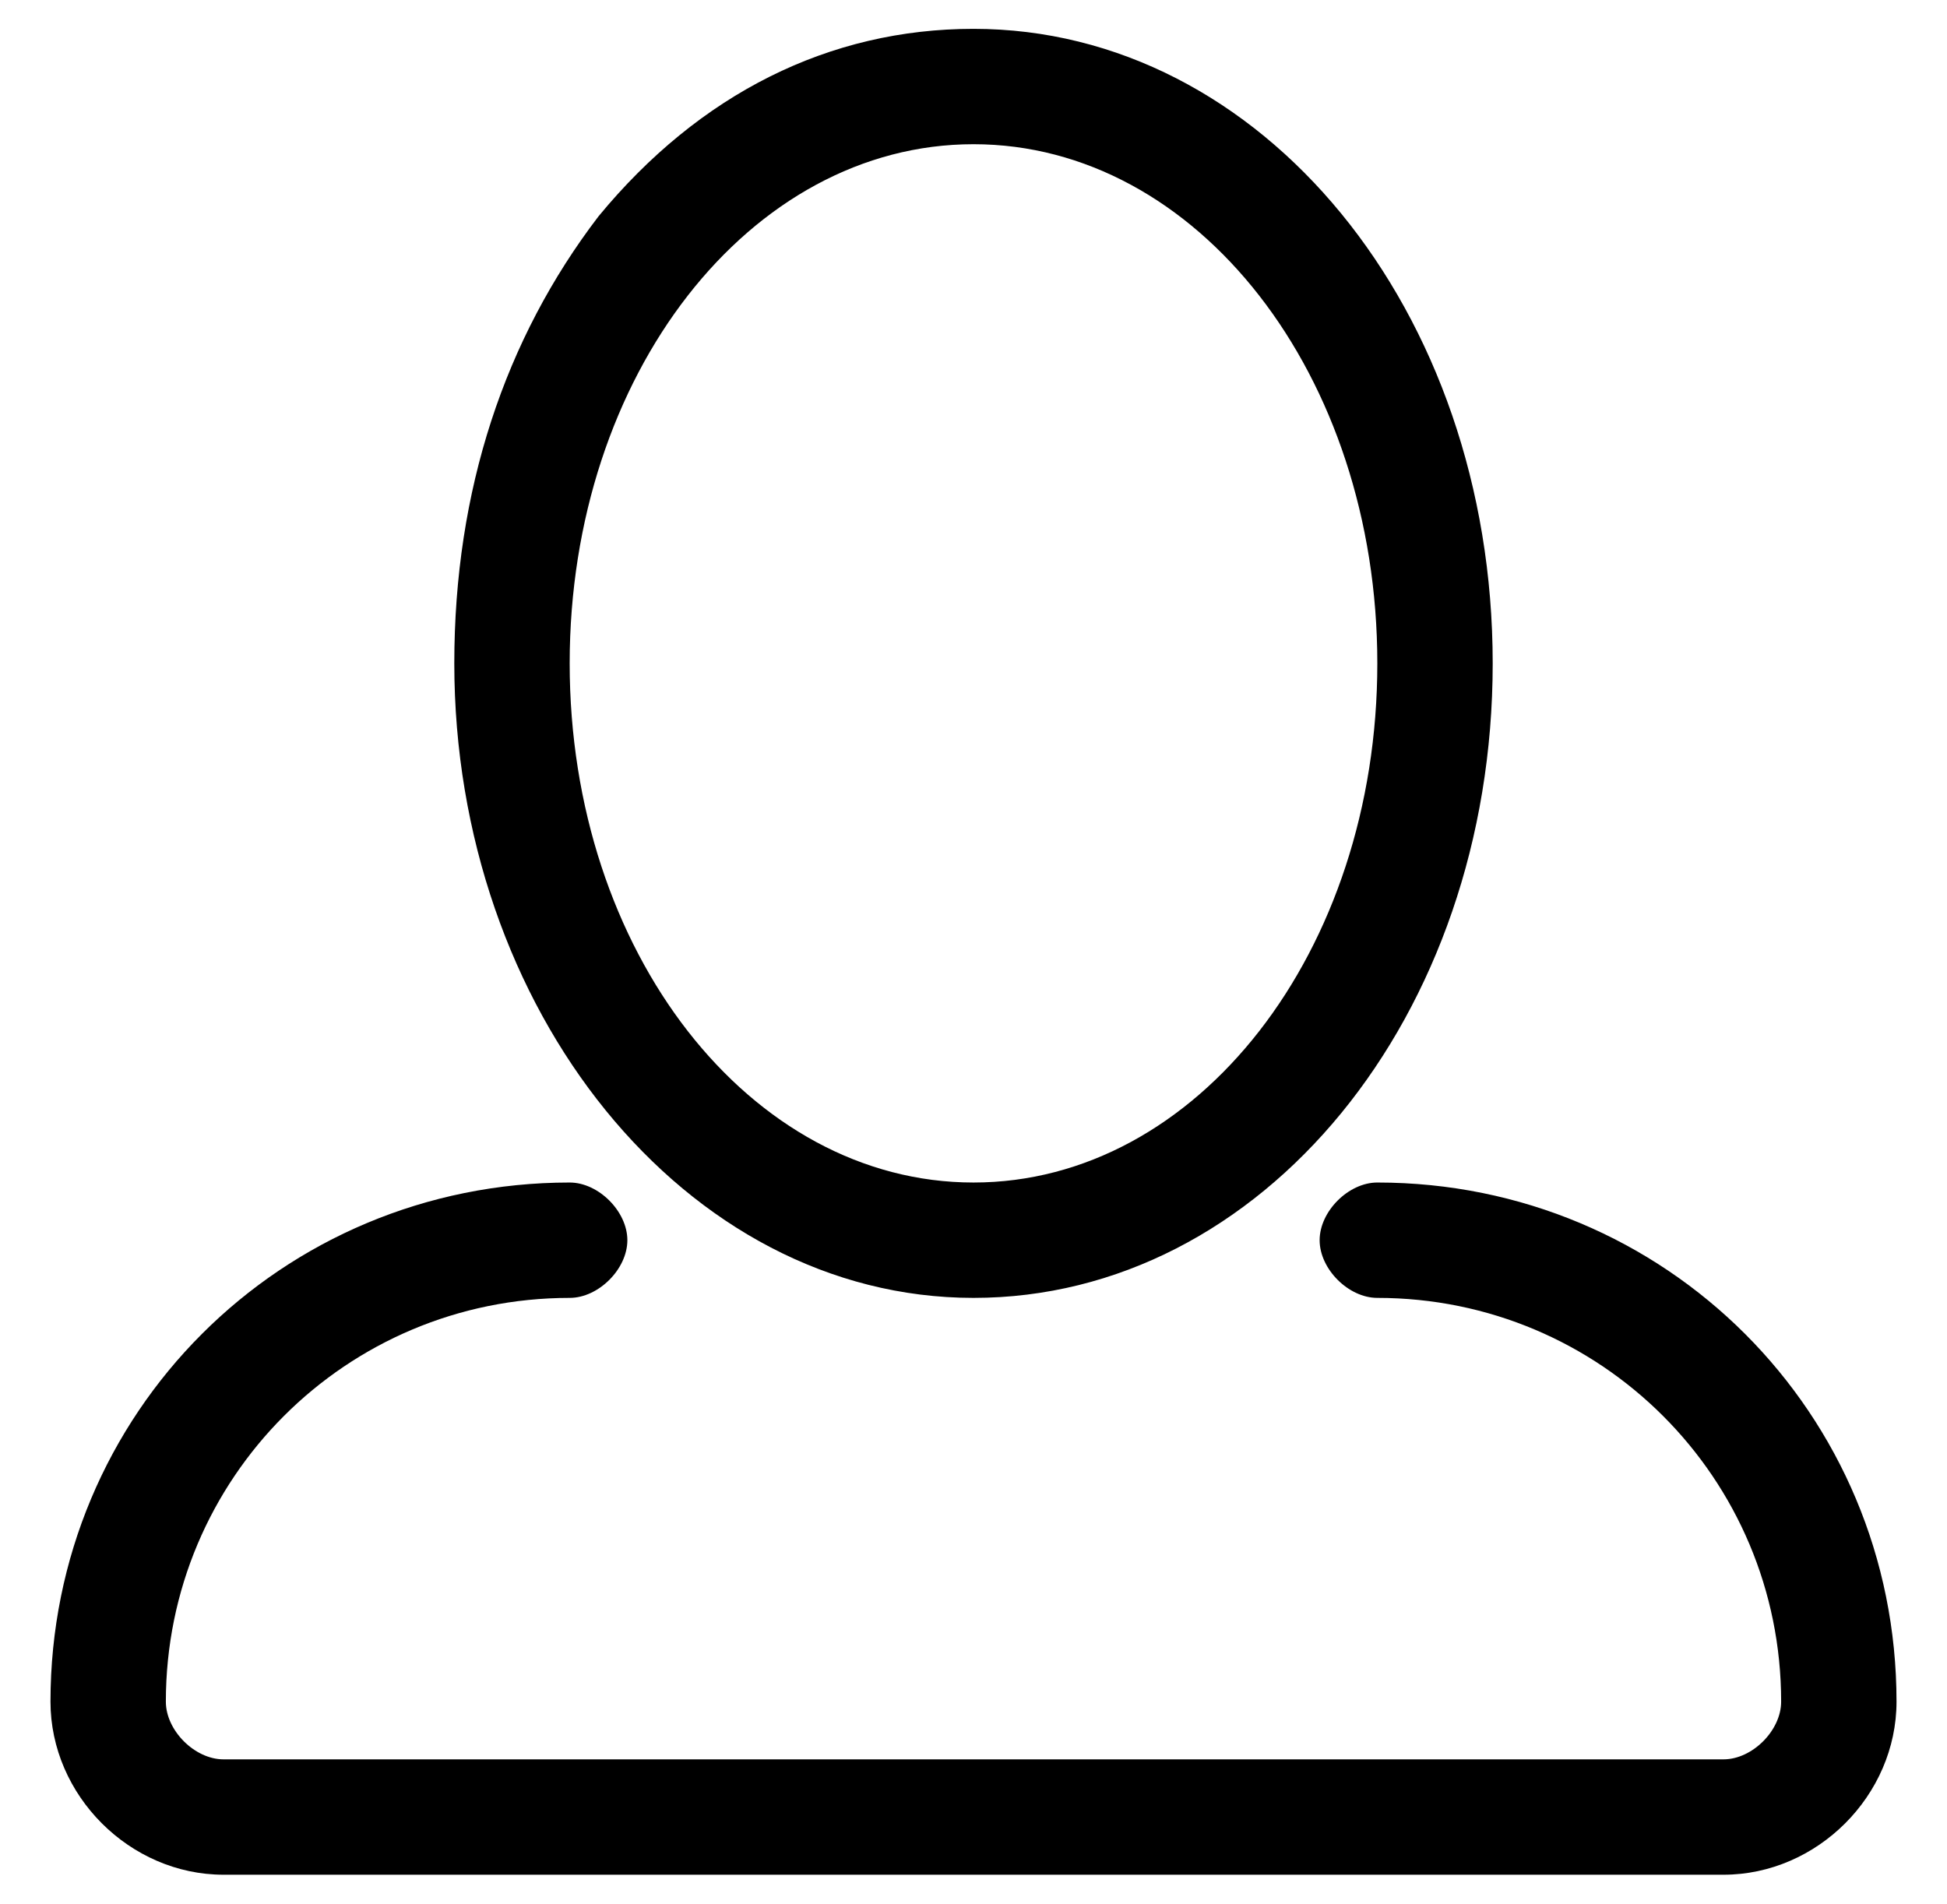
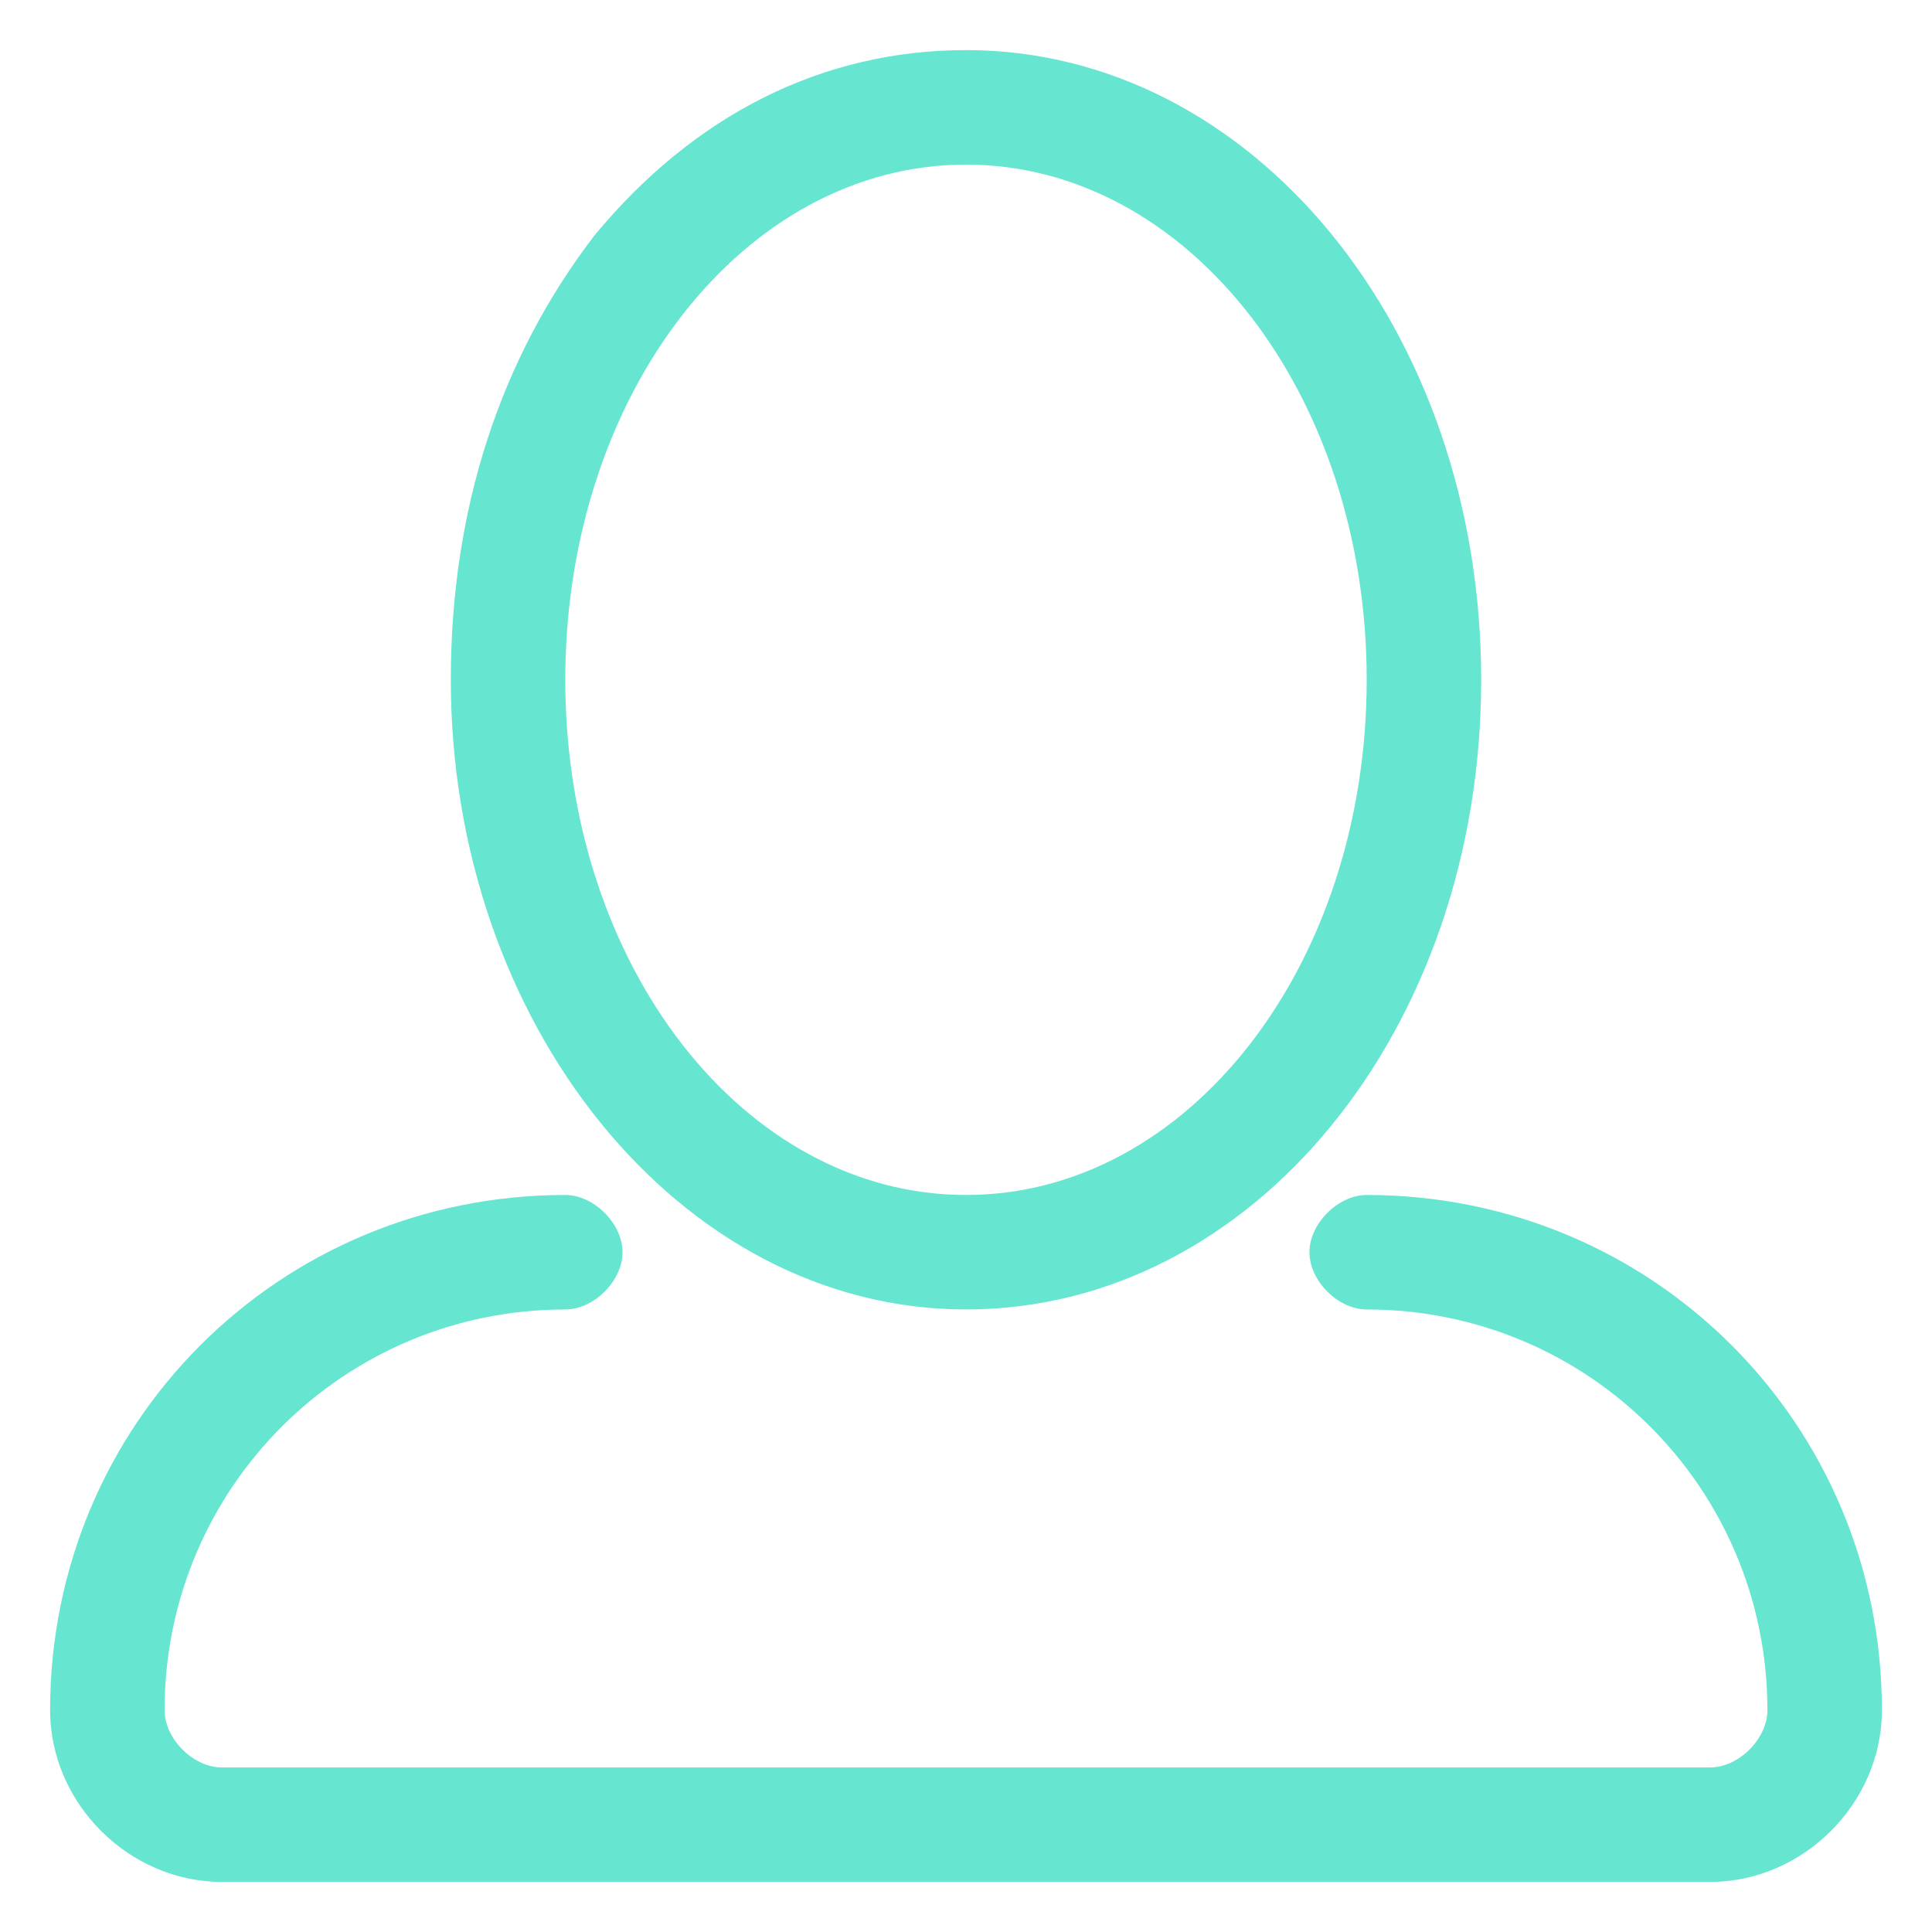
- <svg xmlns="http://www.w3.org/2000/svg" version="1.1" id="Calque_1" x="0px" y="0px" viewBox="0 0 27 26.4" enable-background="new 0 0 27 26.4" xml:space="preserve">
+ <svg xmlns="http://www.w3.org/2000/svg" version="1.1" id="Calque_1" x="0px" y="0px" width="100px" height="100px" viewBox="0 0 100 100" enable-background="new 0 0 100 100" xml:space="preserve">
  <g>
-     <path d="M13.5,18c4,0,7.2-3.9,7.2-8.8c0-4.9-3.2-8.8-7.2-8.8c-2,0-3.8,0.9-5.2,2.6c-1.3,1.7-2,3.8-2,6.2C6.3,14,9.5,18,13.5,18   L13.5,18z M13.5,2c3.1,0,5.6,3.2,5.6,7.2s-2.5,7.2-5.6,7.2c-3.1,0-5.6-3.2-5.6-7.2S10.4,2,13.5,2L13.5,2z M19.1,16.4   c-0.4,0-0.8,0.4-0.8,0.8c0,0.4,0.4,0.8,0.8,0.8c3.1,0,5.6,2.5,5.6,5.6c0,0.4-0.4,0.8-0.8,0.8H3.1c-0.4,0-0.8-0.4-0.8-0.8   c0-3.1,2.5-5.6,5.6-5.6c0.4,0,0.8-0.4,0.8-0.8c0-0.4-0.4-0.8-0.8-0.8c-4,0-7.2,3.2-7.2,7.2c0,1.3,1.1,2.4,2.4,2.4h20.8   c1.3,0,2.4-1.1,2.4-2.4C26.3,19.6,23.1,16.4,19.1,16.4L19.1,16.4z M19.1,16.4" />
+     <path fill="#66E5D1" d="M50,67.777c14.814,0,26.666-14.443,26.666-32.592C76.666,17.037,64.814,2.593,50,2.593   c-7.407,0-14.074,3.333-19.259,9.629c-4.815,6.296-7.407,14.074-7.407,22.963C23.333,52.963,35.185,67.777,50,67.777L50,67.777z    M50,8.519c11.481,0,20.74,11.852,20.74,26.667S61.481,61.852,50,61.852S29.259,50,29.259,35.185S38.519,8.519,50,8.519L50,8.519z    M70.74,61.852c-1.48,0-2.963,1.482-2.963,2.963c0,1.482,1.482,2.963,2.963,2.963c11.482,0,20.741,9.26,20.741,20.741   c0,1.481-1.481,2.963-2.963,2.963H11.481C10,91.481,8.519,90,8.519,88.519c0-11.481,9.259-20.741,20.741-20.741   c1.481,0,2.963-1.48,2.963-2.963c0-1.48-1.481-2.963-2.963-2.963c-14.815,0-26.667,11.852-26.667,26.667   c0,4.815,4.074,8.889,8.889,8.889h77.037c4.815,0,8.889-4.073,8.889-8.889C97.407,73.703,85.556,61.852,70.74,61.852L70.74,61.852z   " />
  </g>
</svg>
